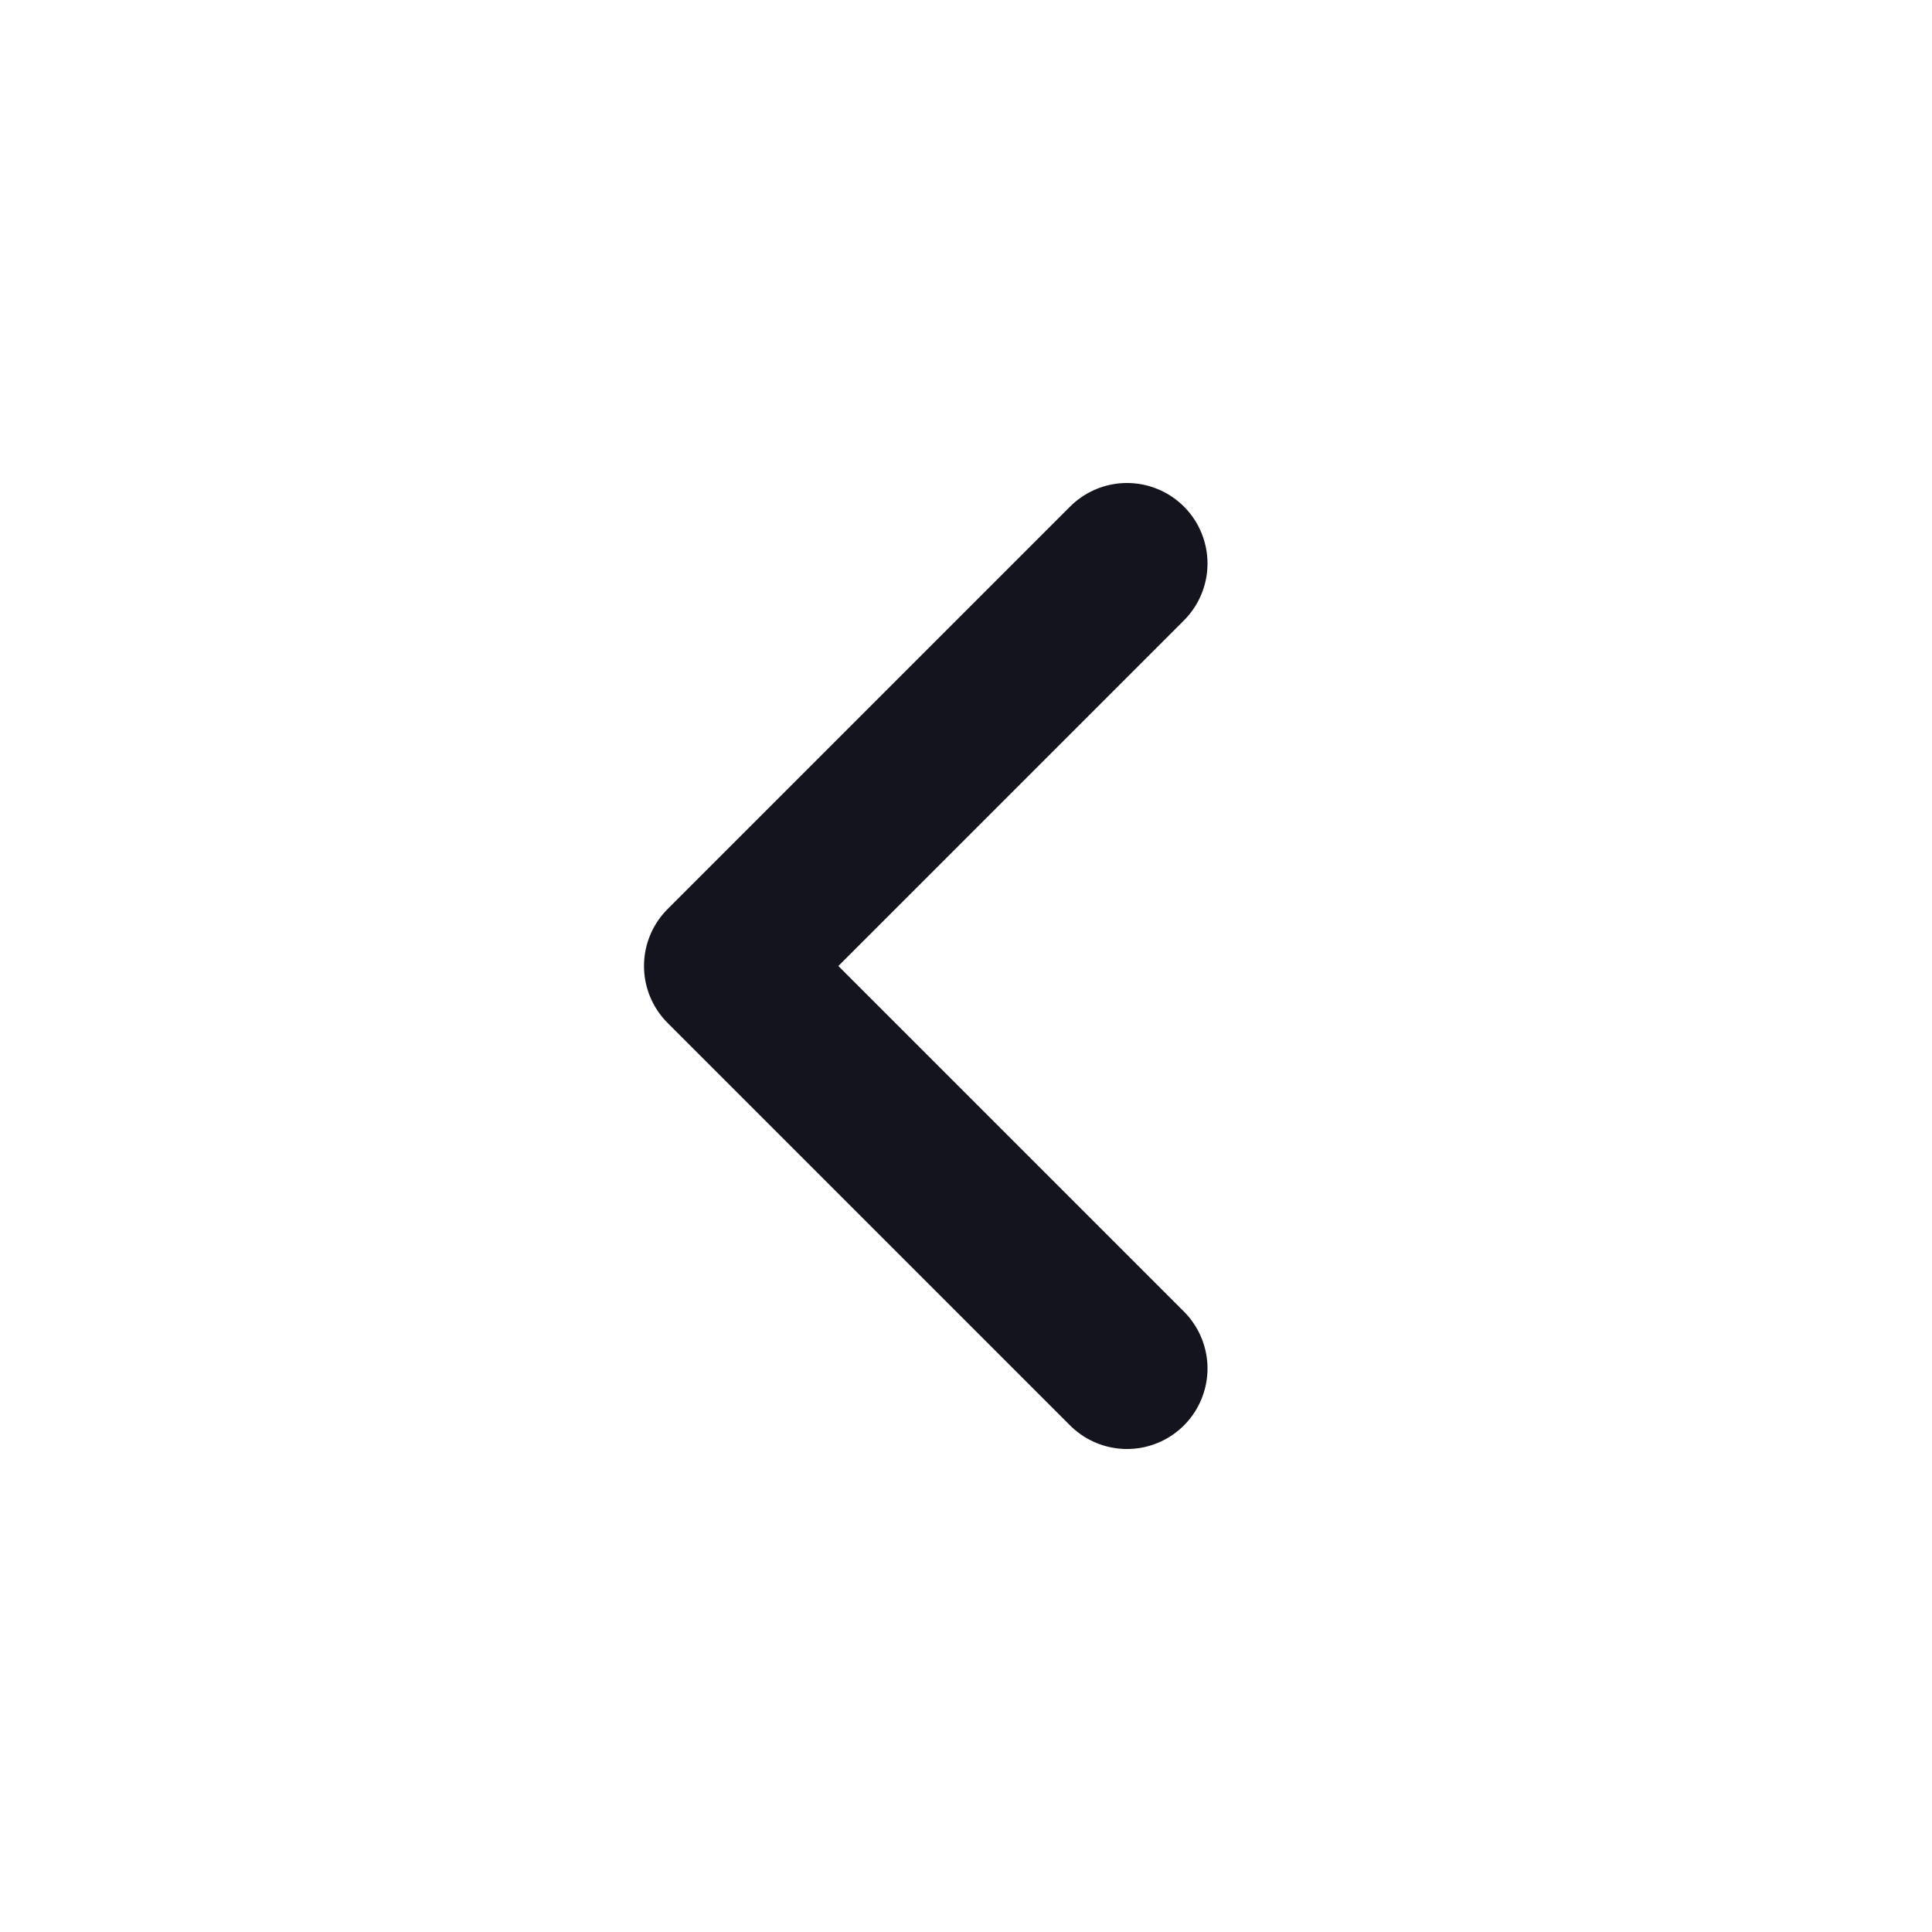
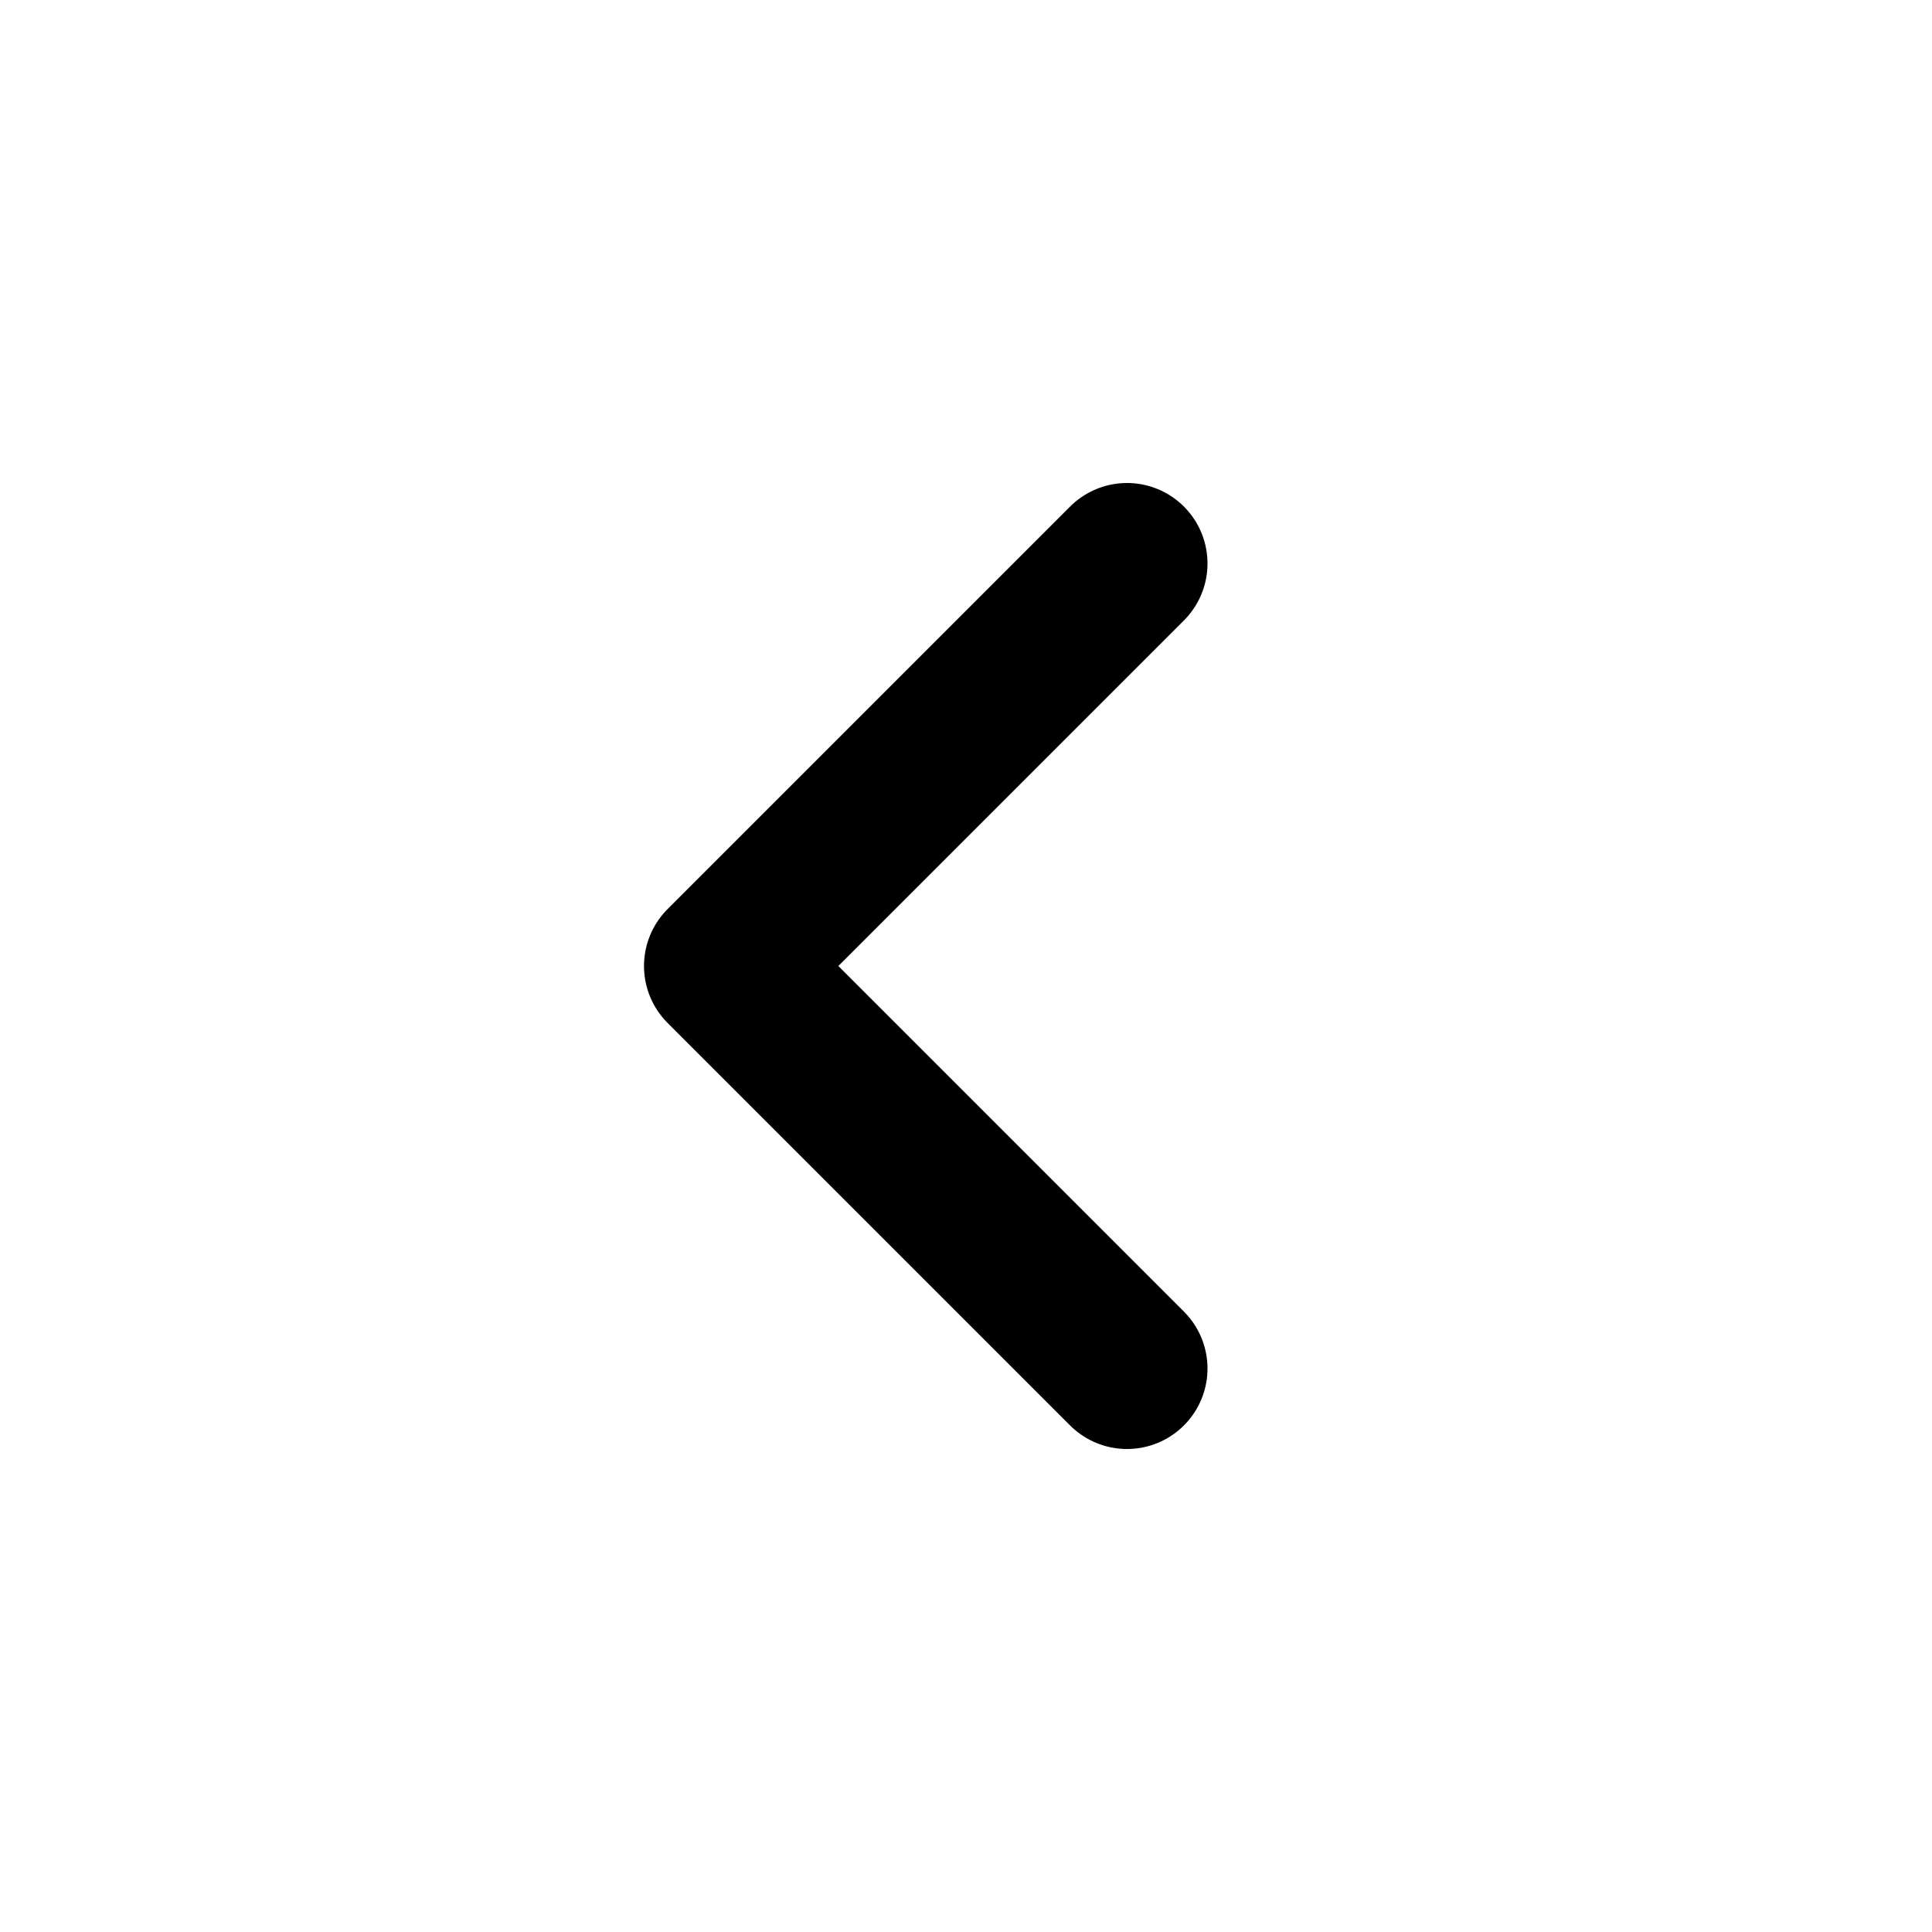
<svg xmlns="http://www.w3.org/2000/svg" width="24" height="24" viewBox="0 0 24 24" fill="none">
-   <path d="M14 7L9 12L14 17" stroke="#13141E" stroke-width="2" stroke-linecap="round" stroke-linejoin="round" />
+   <path d="M14 7L9 12L14 17" stroke="currentColor" stroke-width="2" stroke-linecap="round" stroke-linejoin="round" />
</svg>
